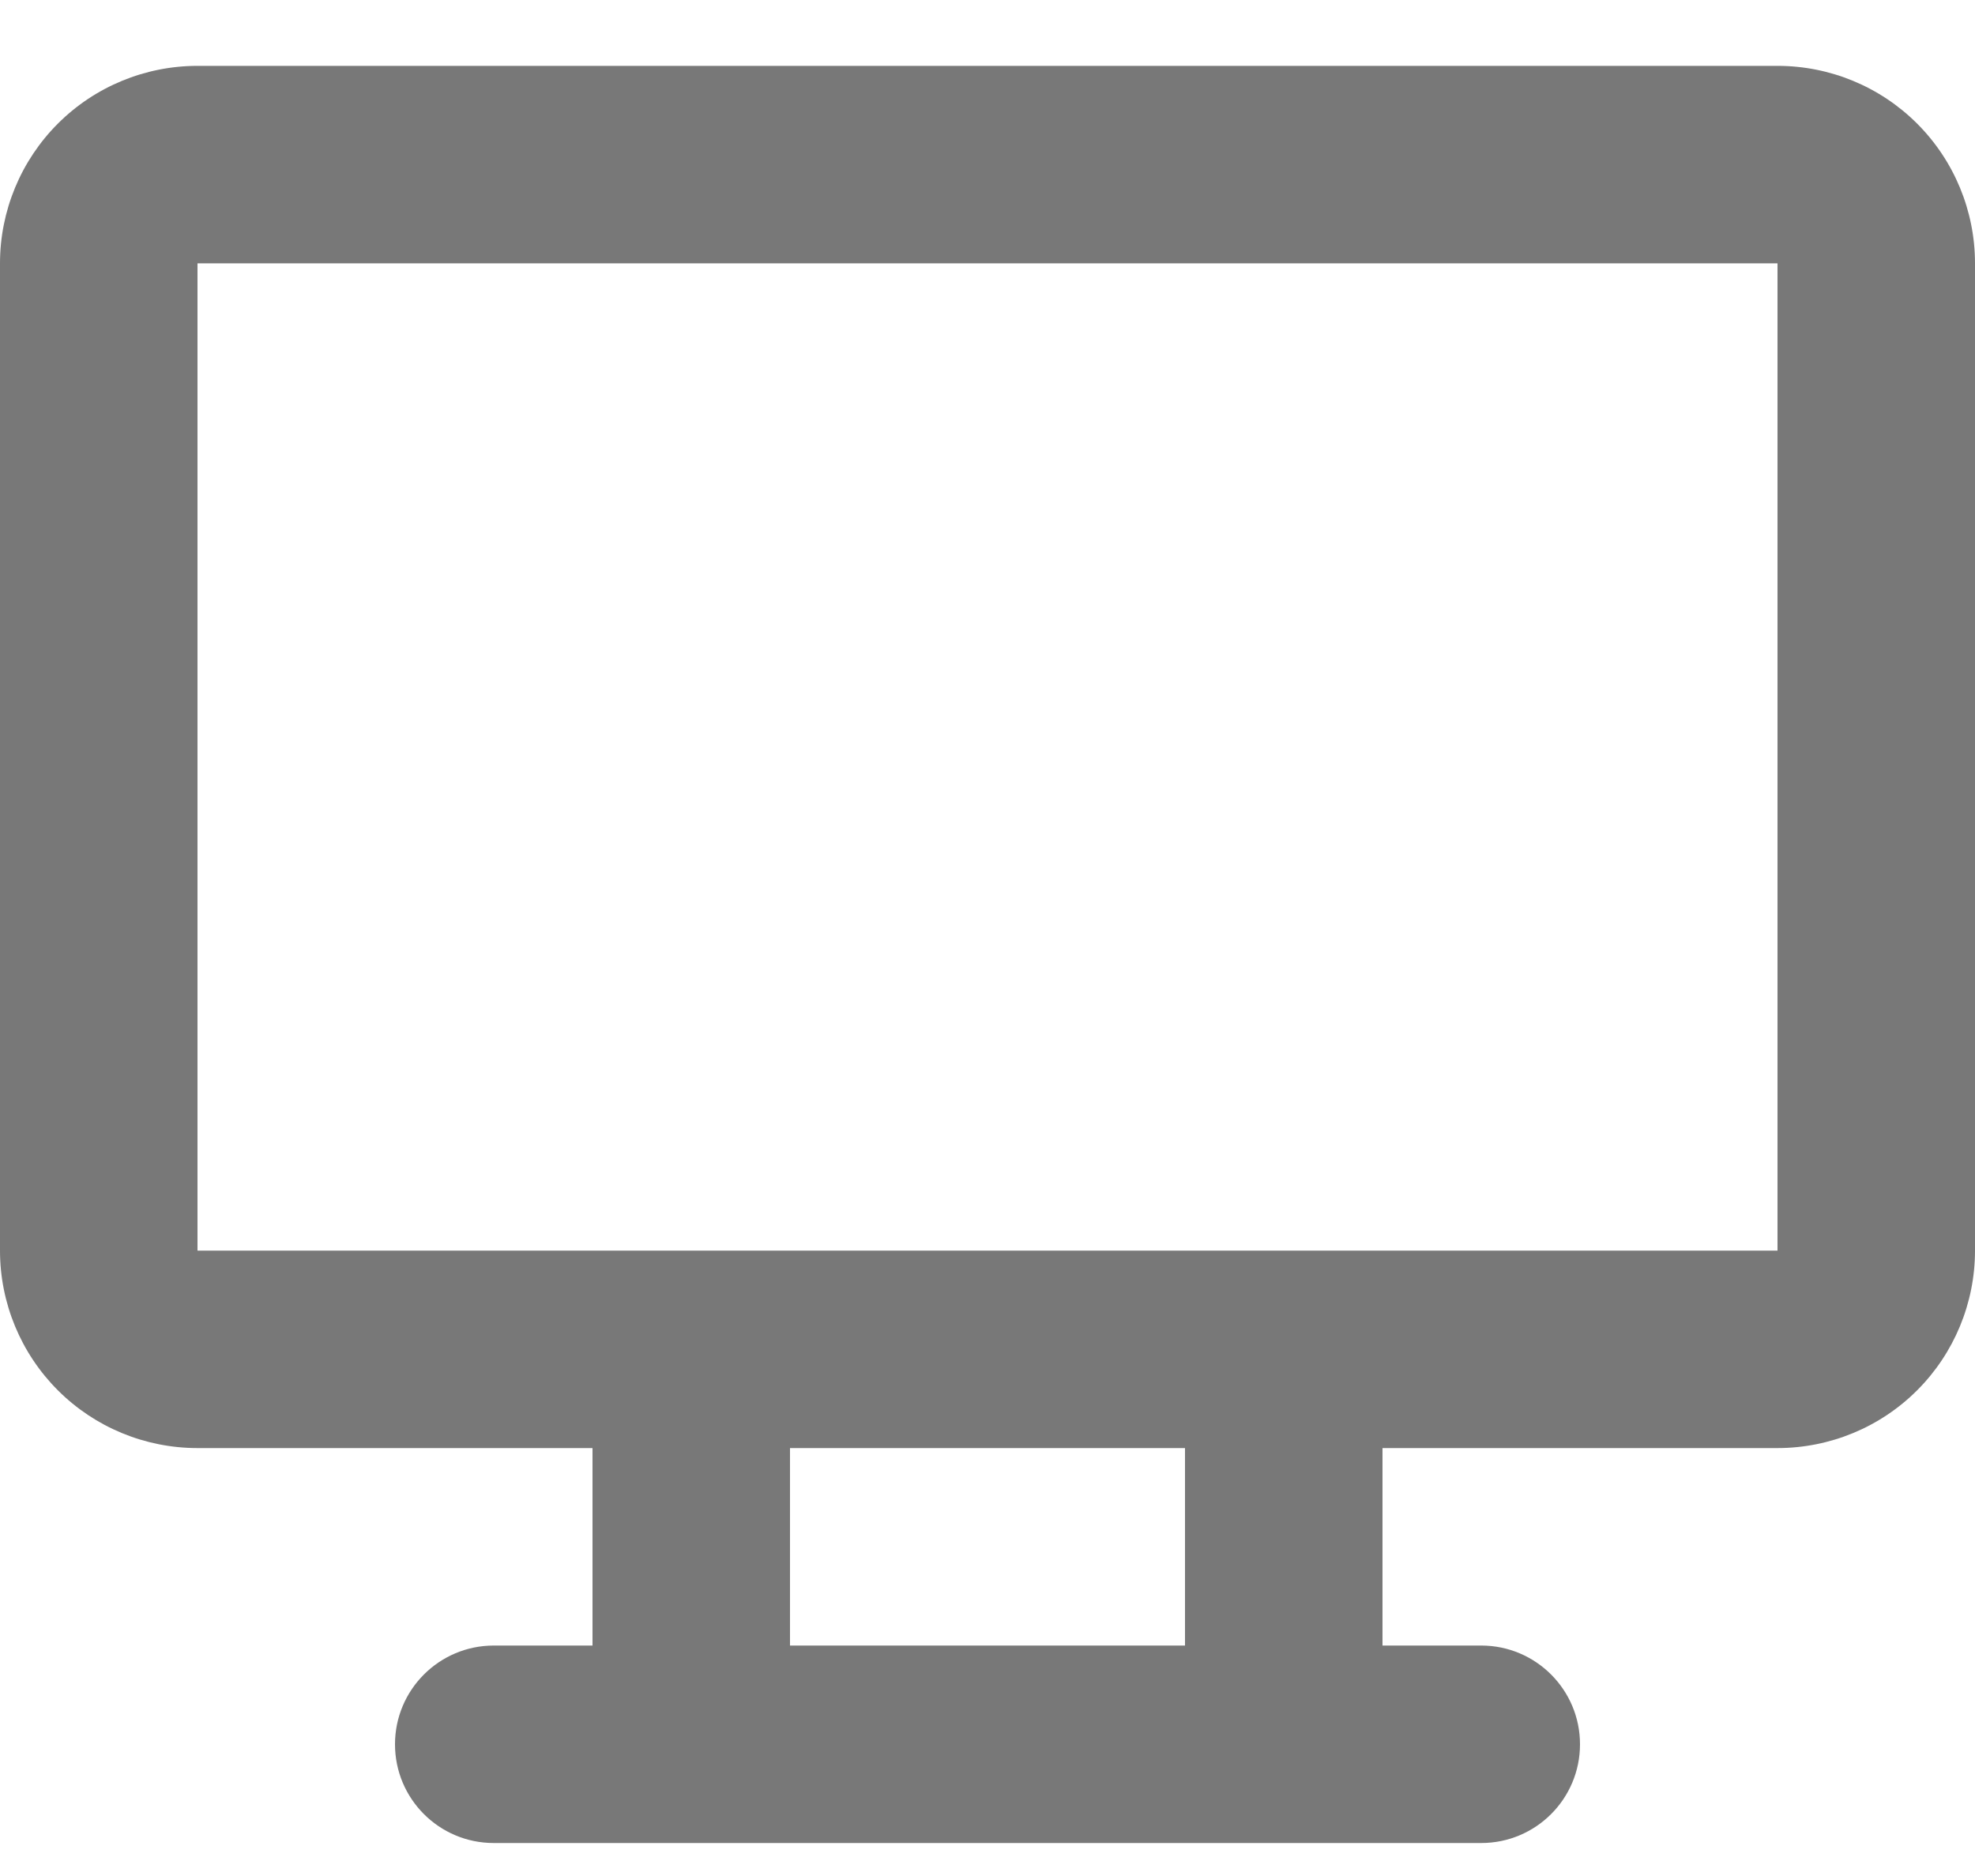
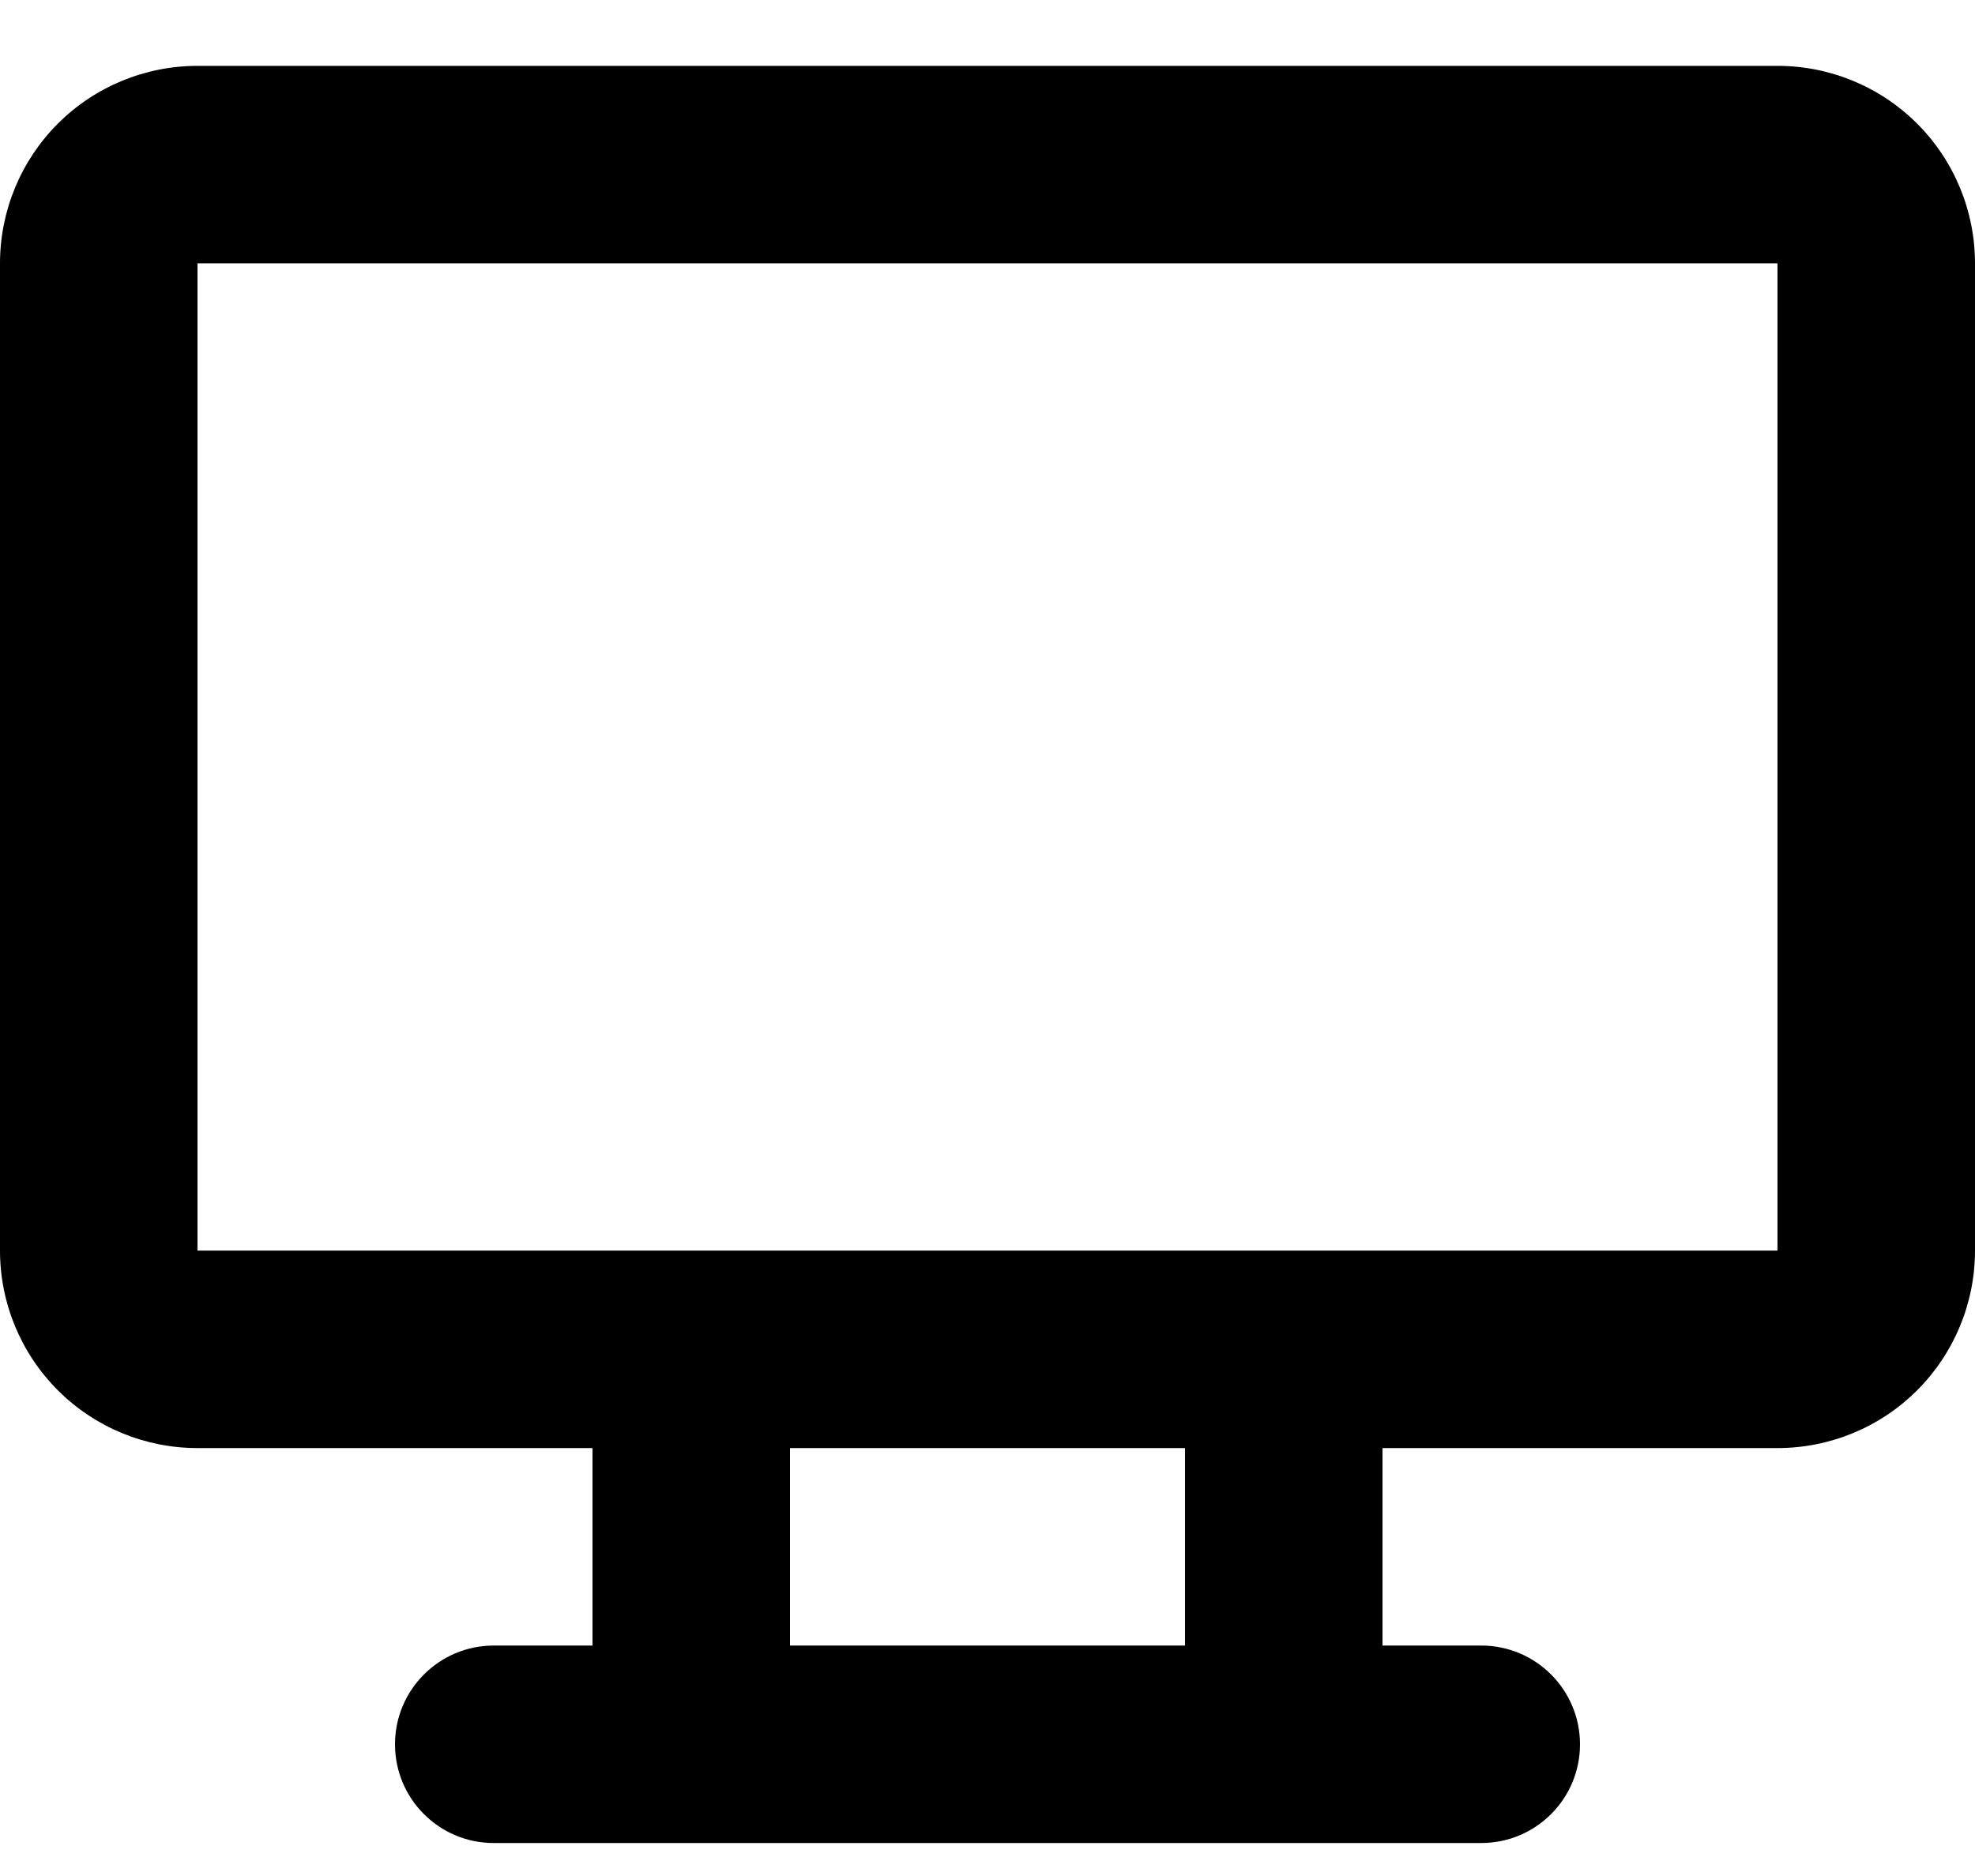
<svg xmlns="http://www.w3.org/2000/svg" width="20" height="19" viewBox="0 0 20 19" fill="none">
-   <path fill-rule="evenodd" clip-rule="evenodd" d="M0.586 1.252C0.961 0.877 1.47 0.667 2 0.667H18C18.53 0.667 19.039 0.877 19.414 1.252C19.789 1.627 20 2.136 20 2.667V12.666C20 13.197 19.789 13.706 19.414 14.081C19.039 14.456 18.53 14.666 18 14.666H14V16.666H15C15.552 16.666 16 17.114 16 17.666C16 18.219 15.552 18.666 15 18.666H5C4.448 18.666 4 18.219 4 17.666C4 17.114 4.448 16.666 5 16.666H6V14.666H2C1.47 14.666 0.961 14.456 0.586 14.081C0.211 13.706 0 13.197 0 12.666V2.667C0 2.136 0.211 1.627 0.586 1.252ZM8 14.666V16.666H12V14.666H8ZM2 12.666V2.667L18 2.667V12.666H2Z" fill="#787878" />
+   <path fill-rule="evenodd" clip-rule="evenodd" d="M0.586 1.252C0.961 0.877 1.47 0.667 2 0.667H18C18.53 0.667 19.039 0.877 19.414 1.252C19.789 1.627 20 2.136 20 2.667V12.666C20 13.197 19.789 13.706 19.414 14.081C19.039 14.456 18.53 14.666 18 14.666H14V16.666H15C15.552 16.666 16 17.114 16 17.666C16 18.219 15.552 18.666 15 18.666H5C4.448 18.666 4 18.219 4 17.666C4 17.114 4.448 16.666 5 16.666H6V14.666H2C1.47 14.666 0.961 14.456 0.586 14.081C0.211 13.706 0 13.197 0 12.666V2.667C0 2.136 0.211 1.627 0.586 1.252ZM8 14.666V16.666H12V14.666H8ZM2 12.666V2.667L18 2.667V12.666H2Z" fill="currentColor" />
</svg>
